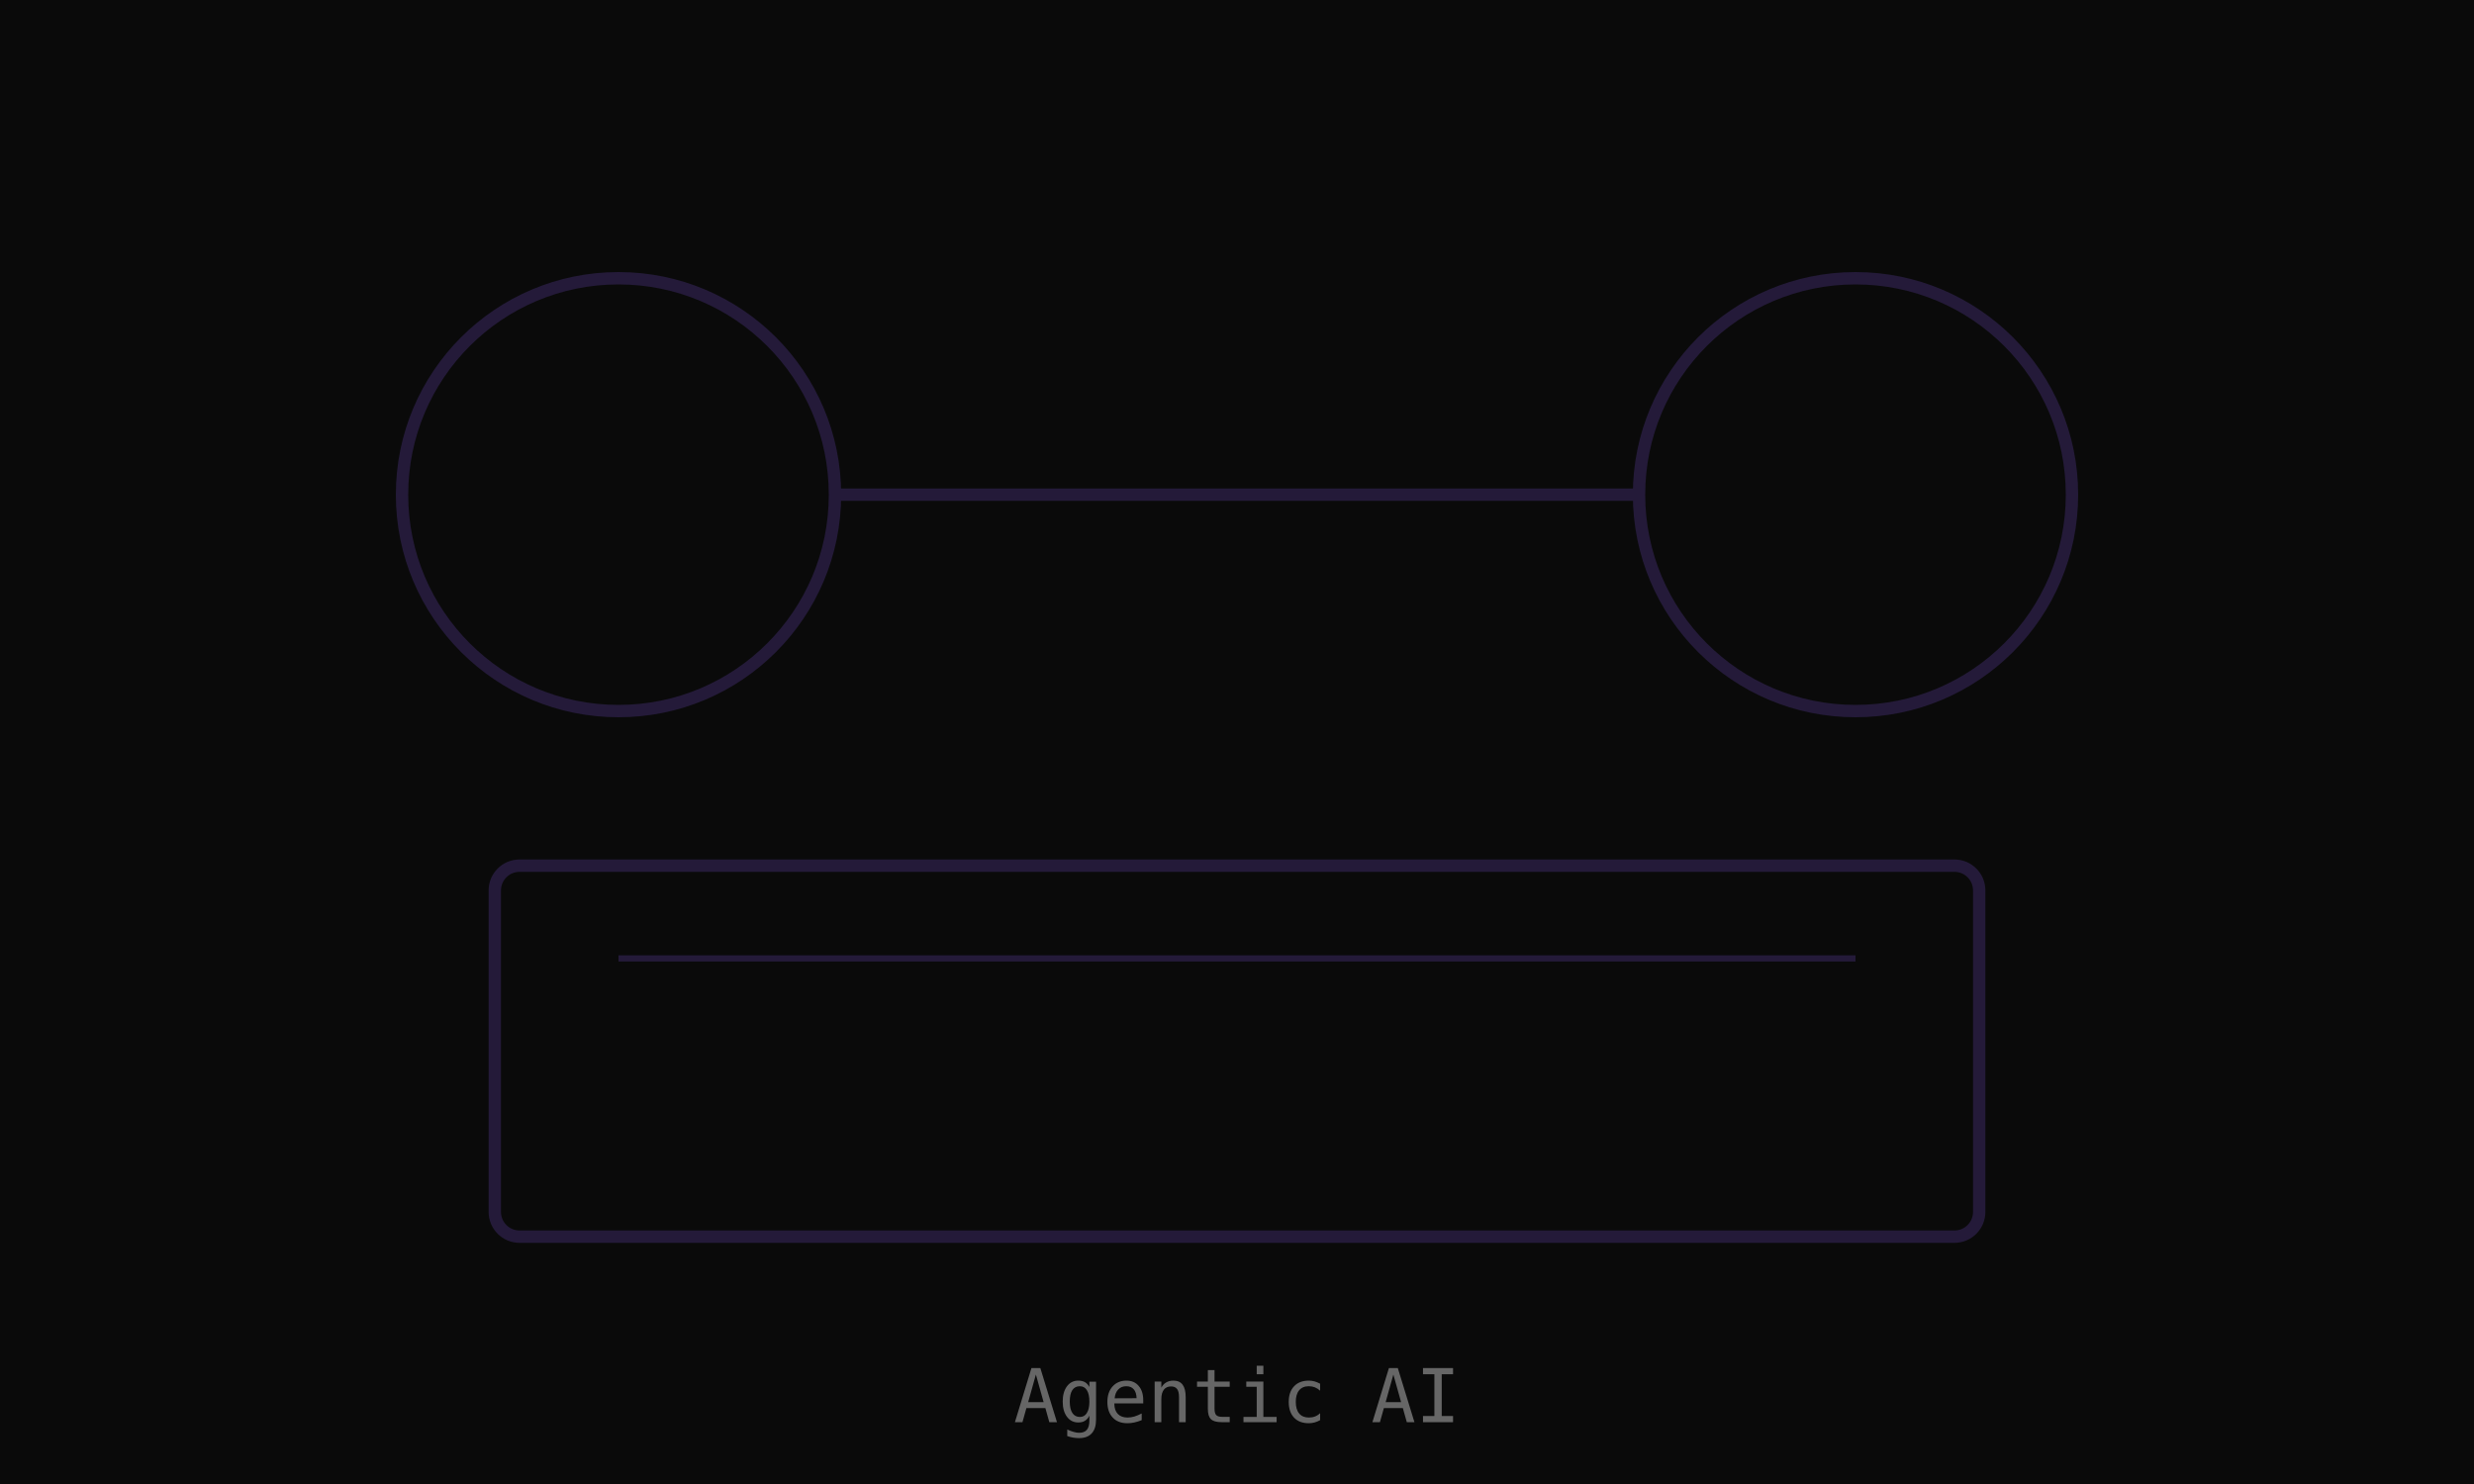
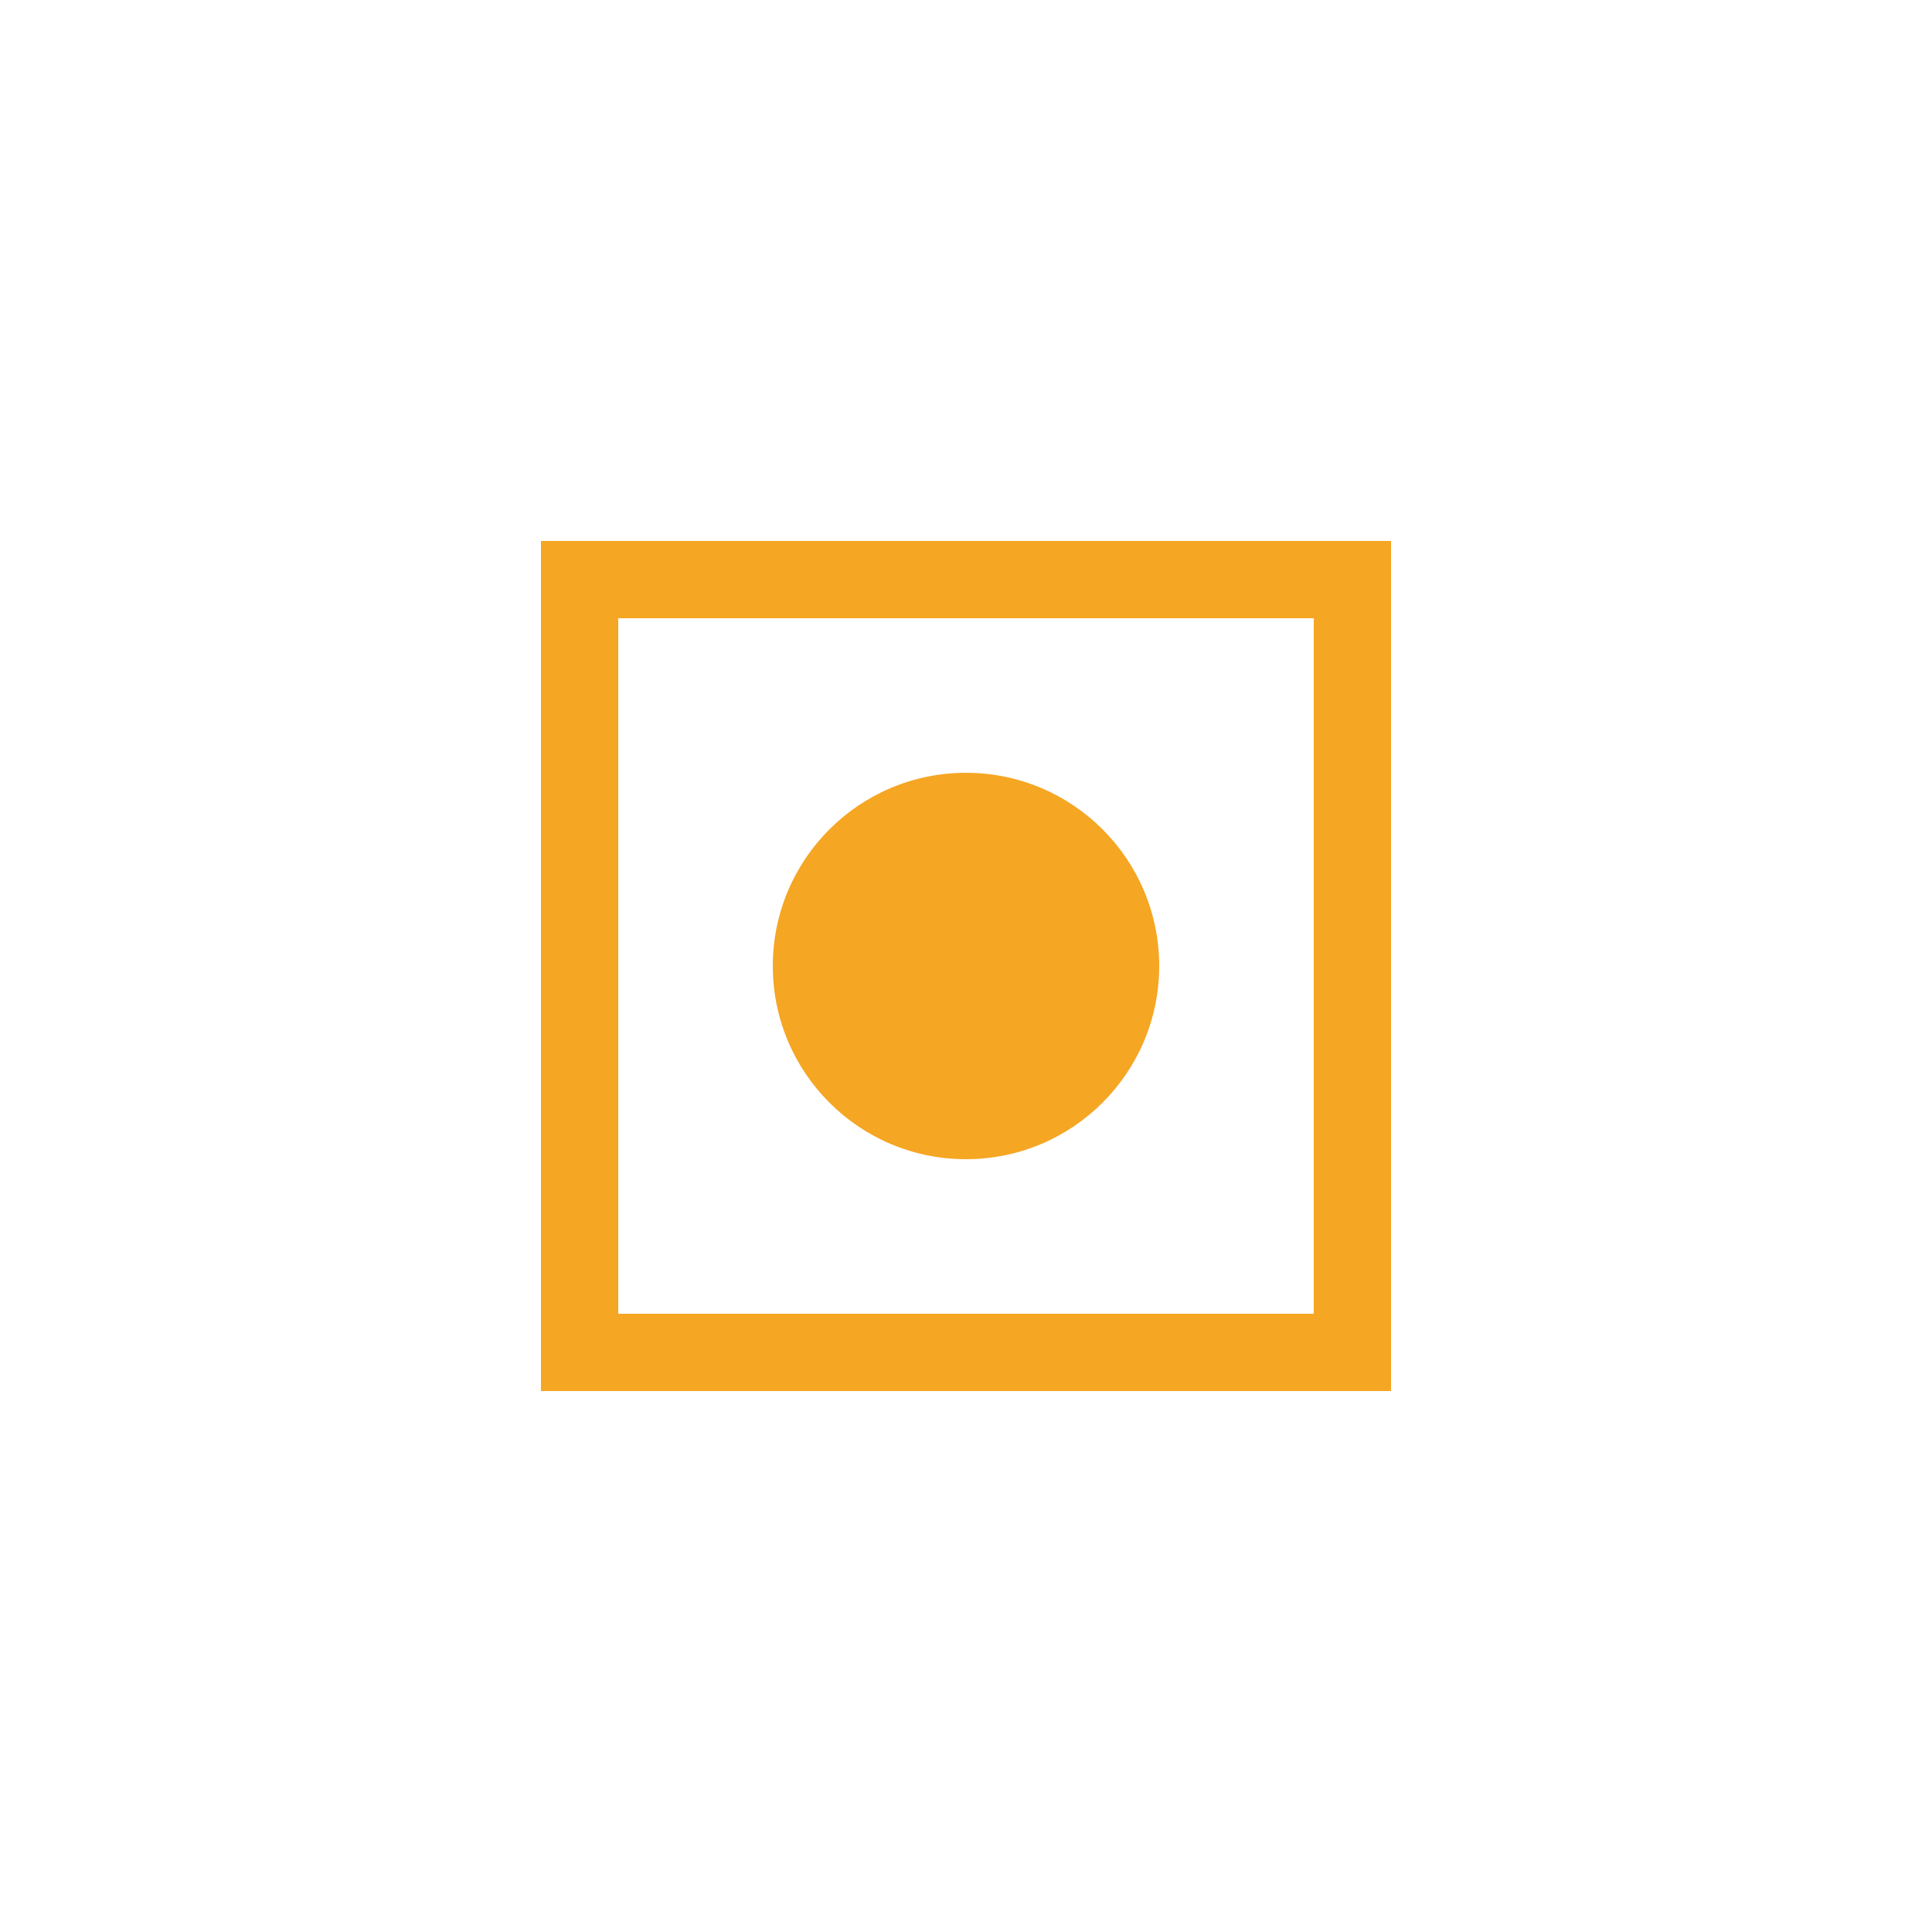
- <svg xmlns="http://www.w3.org/2000/svg" width="400" height="240" viewBox="0 0 400 240" fill="none">
-   <rect width="400" height="240" fill="#0a0a0a" />
-   <g opacity="0.2">
-     <circle cx="100" cy="80" r="35" stroke="#8b5cf6" stroke-width="2" fill="none" />
-     <circle cx="300" cy="80" r="35" stroke="#8b5cf6" stroke-width="2" fill="none" />
-     <path d="M135 80 L265 80" stroke="#8b5cf6" stroke-width="2" />
-     <rect x="80" y="140" width="240" height="60" stroke="#8b5cf6" stroke-width="2" fill="none" rx="4" />
-     <line x1="100" y1="155" x2="300" y2="155" stroke="#8b5cf6" stroke-width="1" />
-   </g>
-   <text x="200" y="230" font-family="monospace" font-size="12" fill="#666" text-anchor="middle">Agentic AI</text>
+ <svg xmlns="http://www.w3.org/2000/svg" viewBox="0 0 100 100" width="100%" height="100%" style="background:#0e0e10; color:#f5a623;">
+   <rect x="30" y="30" width="40" height="40" fill="none" stroke="currentColor" stroke-width="4" />
+   <circle cx="50" cy="50" r="10" fill="currentColor" />
</svg>
